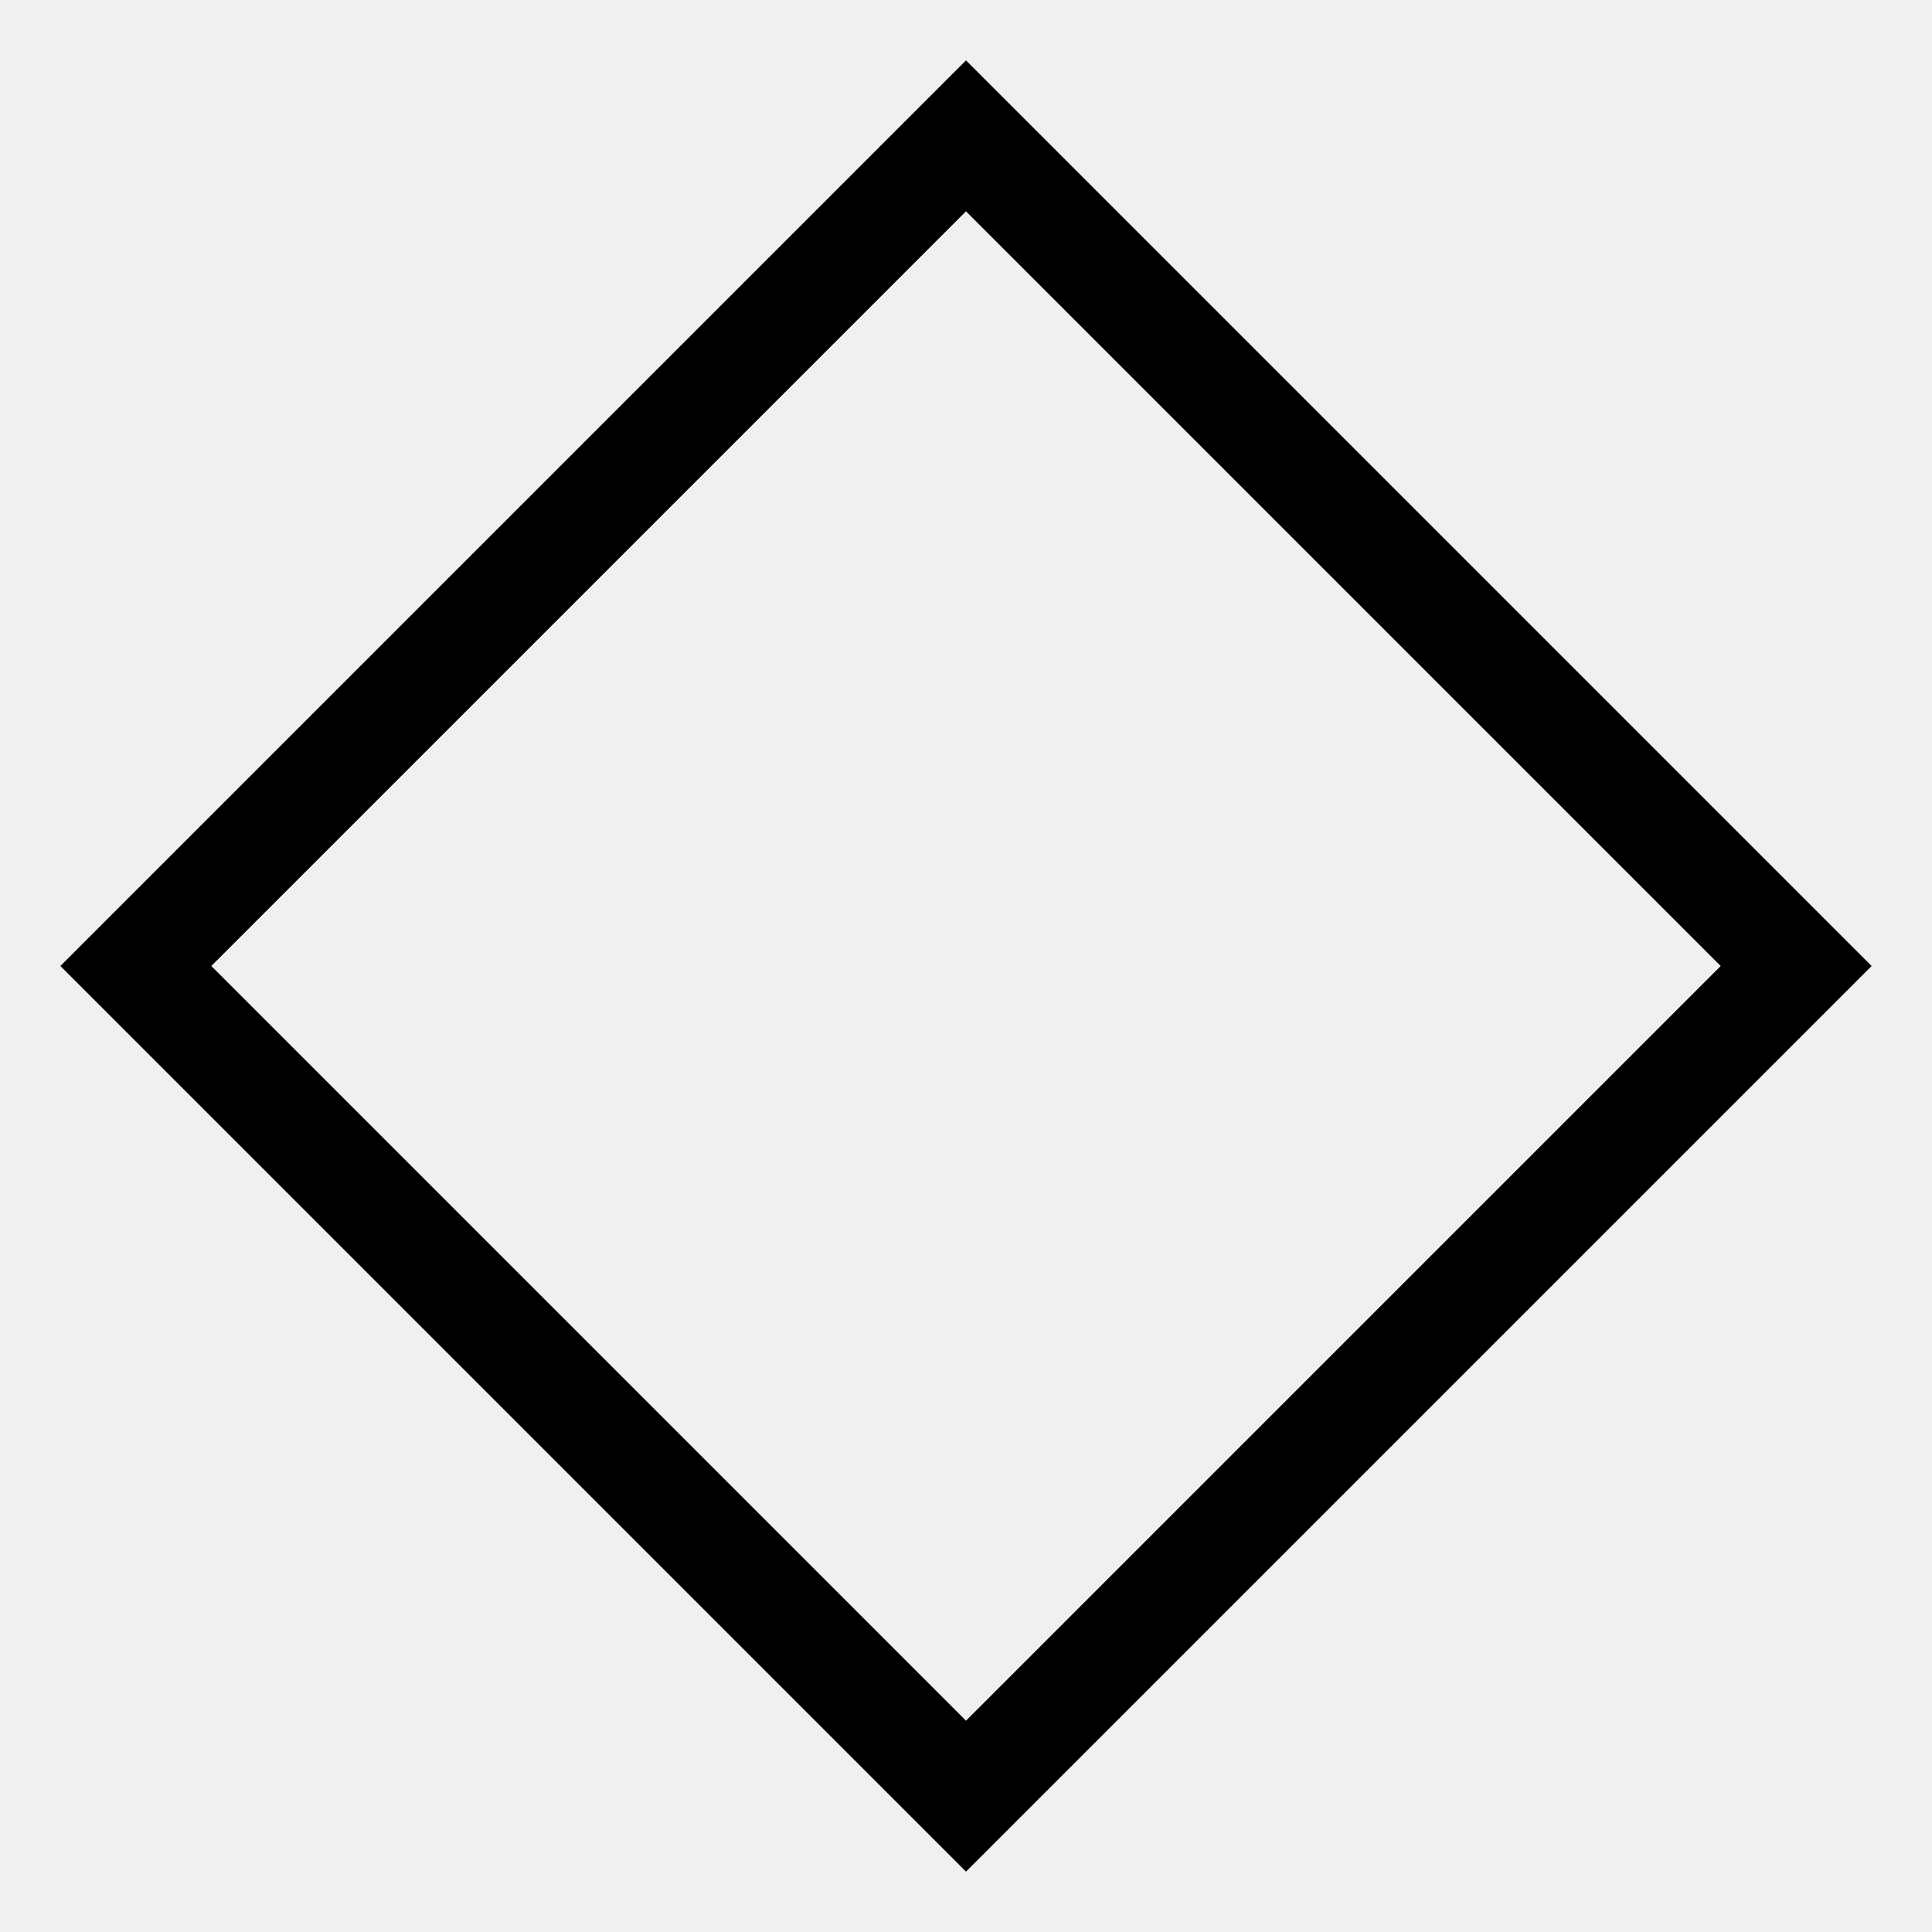
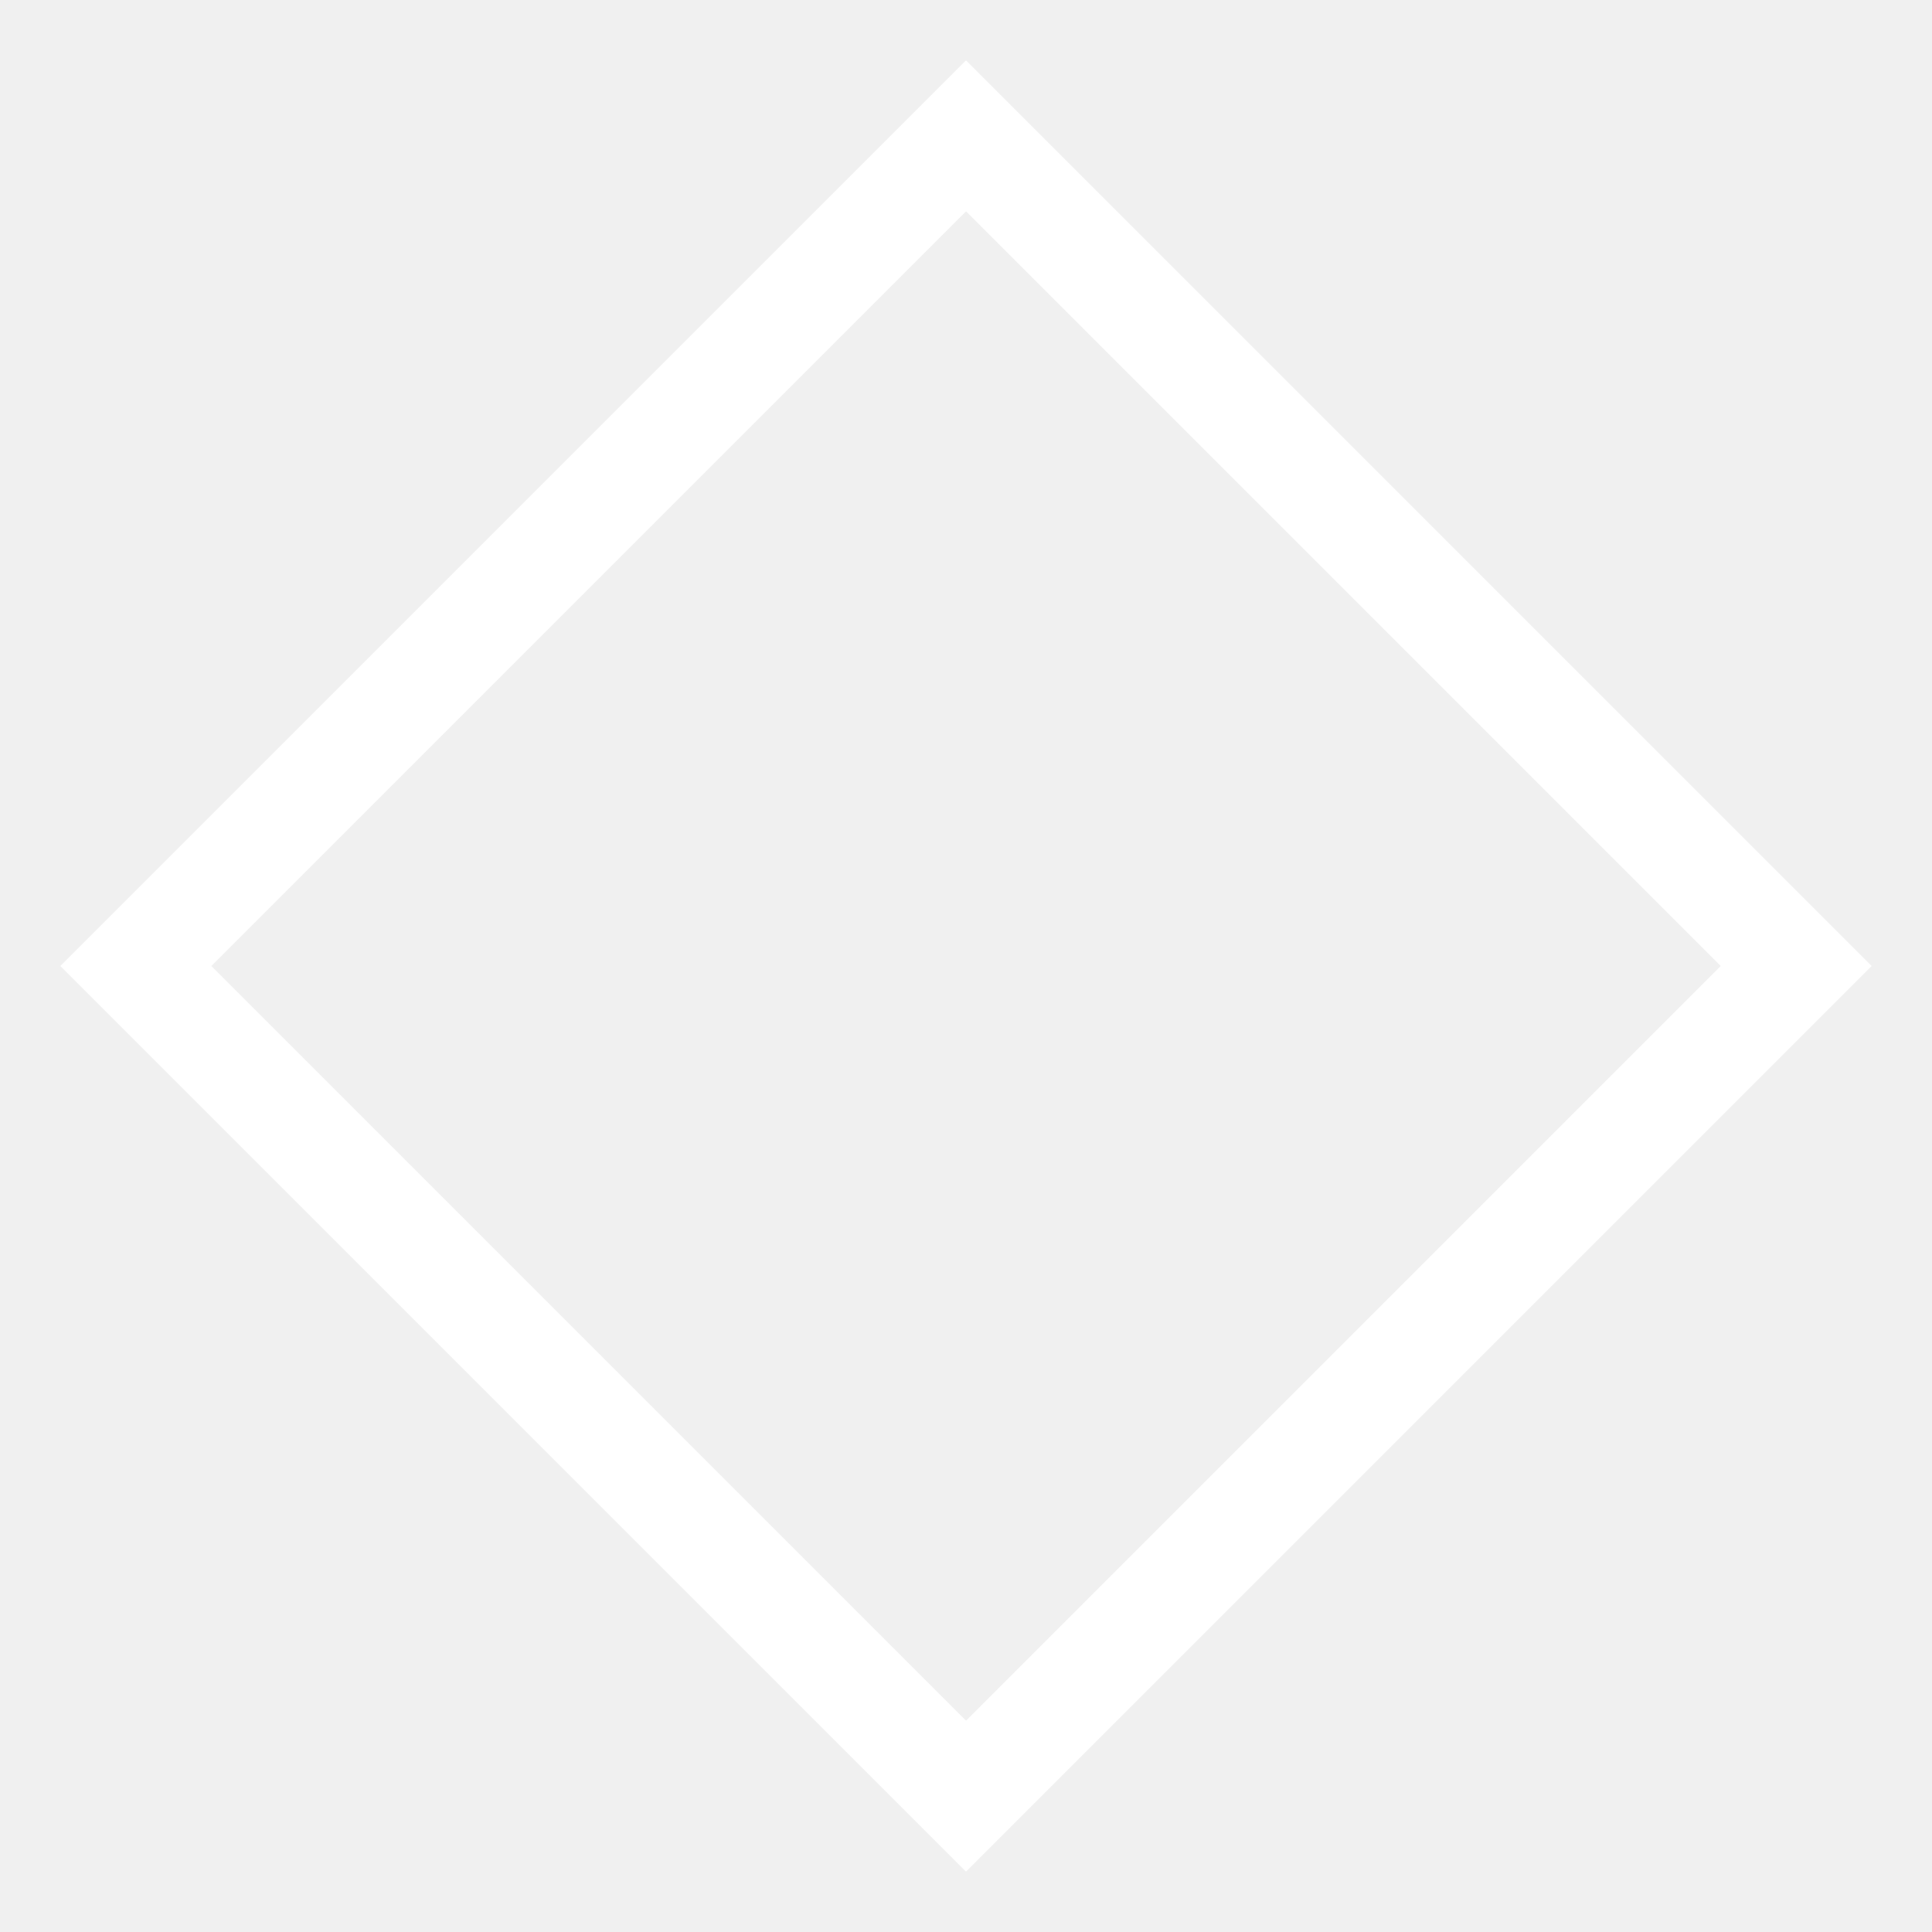
<svg xmlns="http://www.w3.org/2000/svg" viewBox="0 0 64 64" width="64" height="64">
-   <path d="M32.00 2.00 L62.00 32.00 L32.00 62.00 L2.00 32.00 Z M32.00 7.00 L7.00 32.00 L32.00 57.00 L57.00 32.00 Z" fill="currentColor" fill-rule="evenodd" />
+   <path d="M32.00 2.00 L62.00 32.00 L32.00 62.00 L2.00 32.00 Z M32.00 7.00 L7.00 32.00 L32.00 57.00 L57.00 32.00 Z" fill="#FFFFFF" fill-rule="evenodd" />
</svg>
